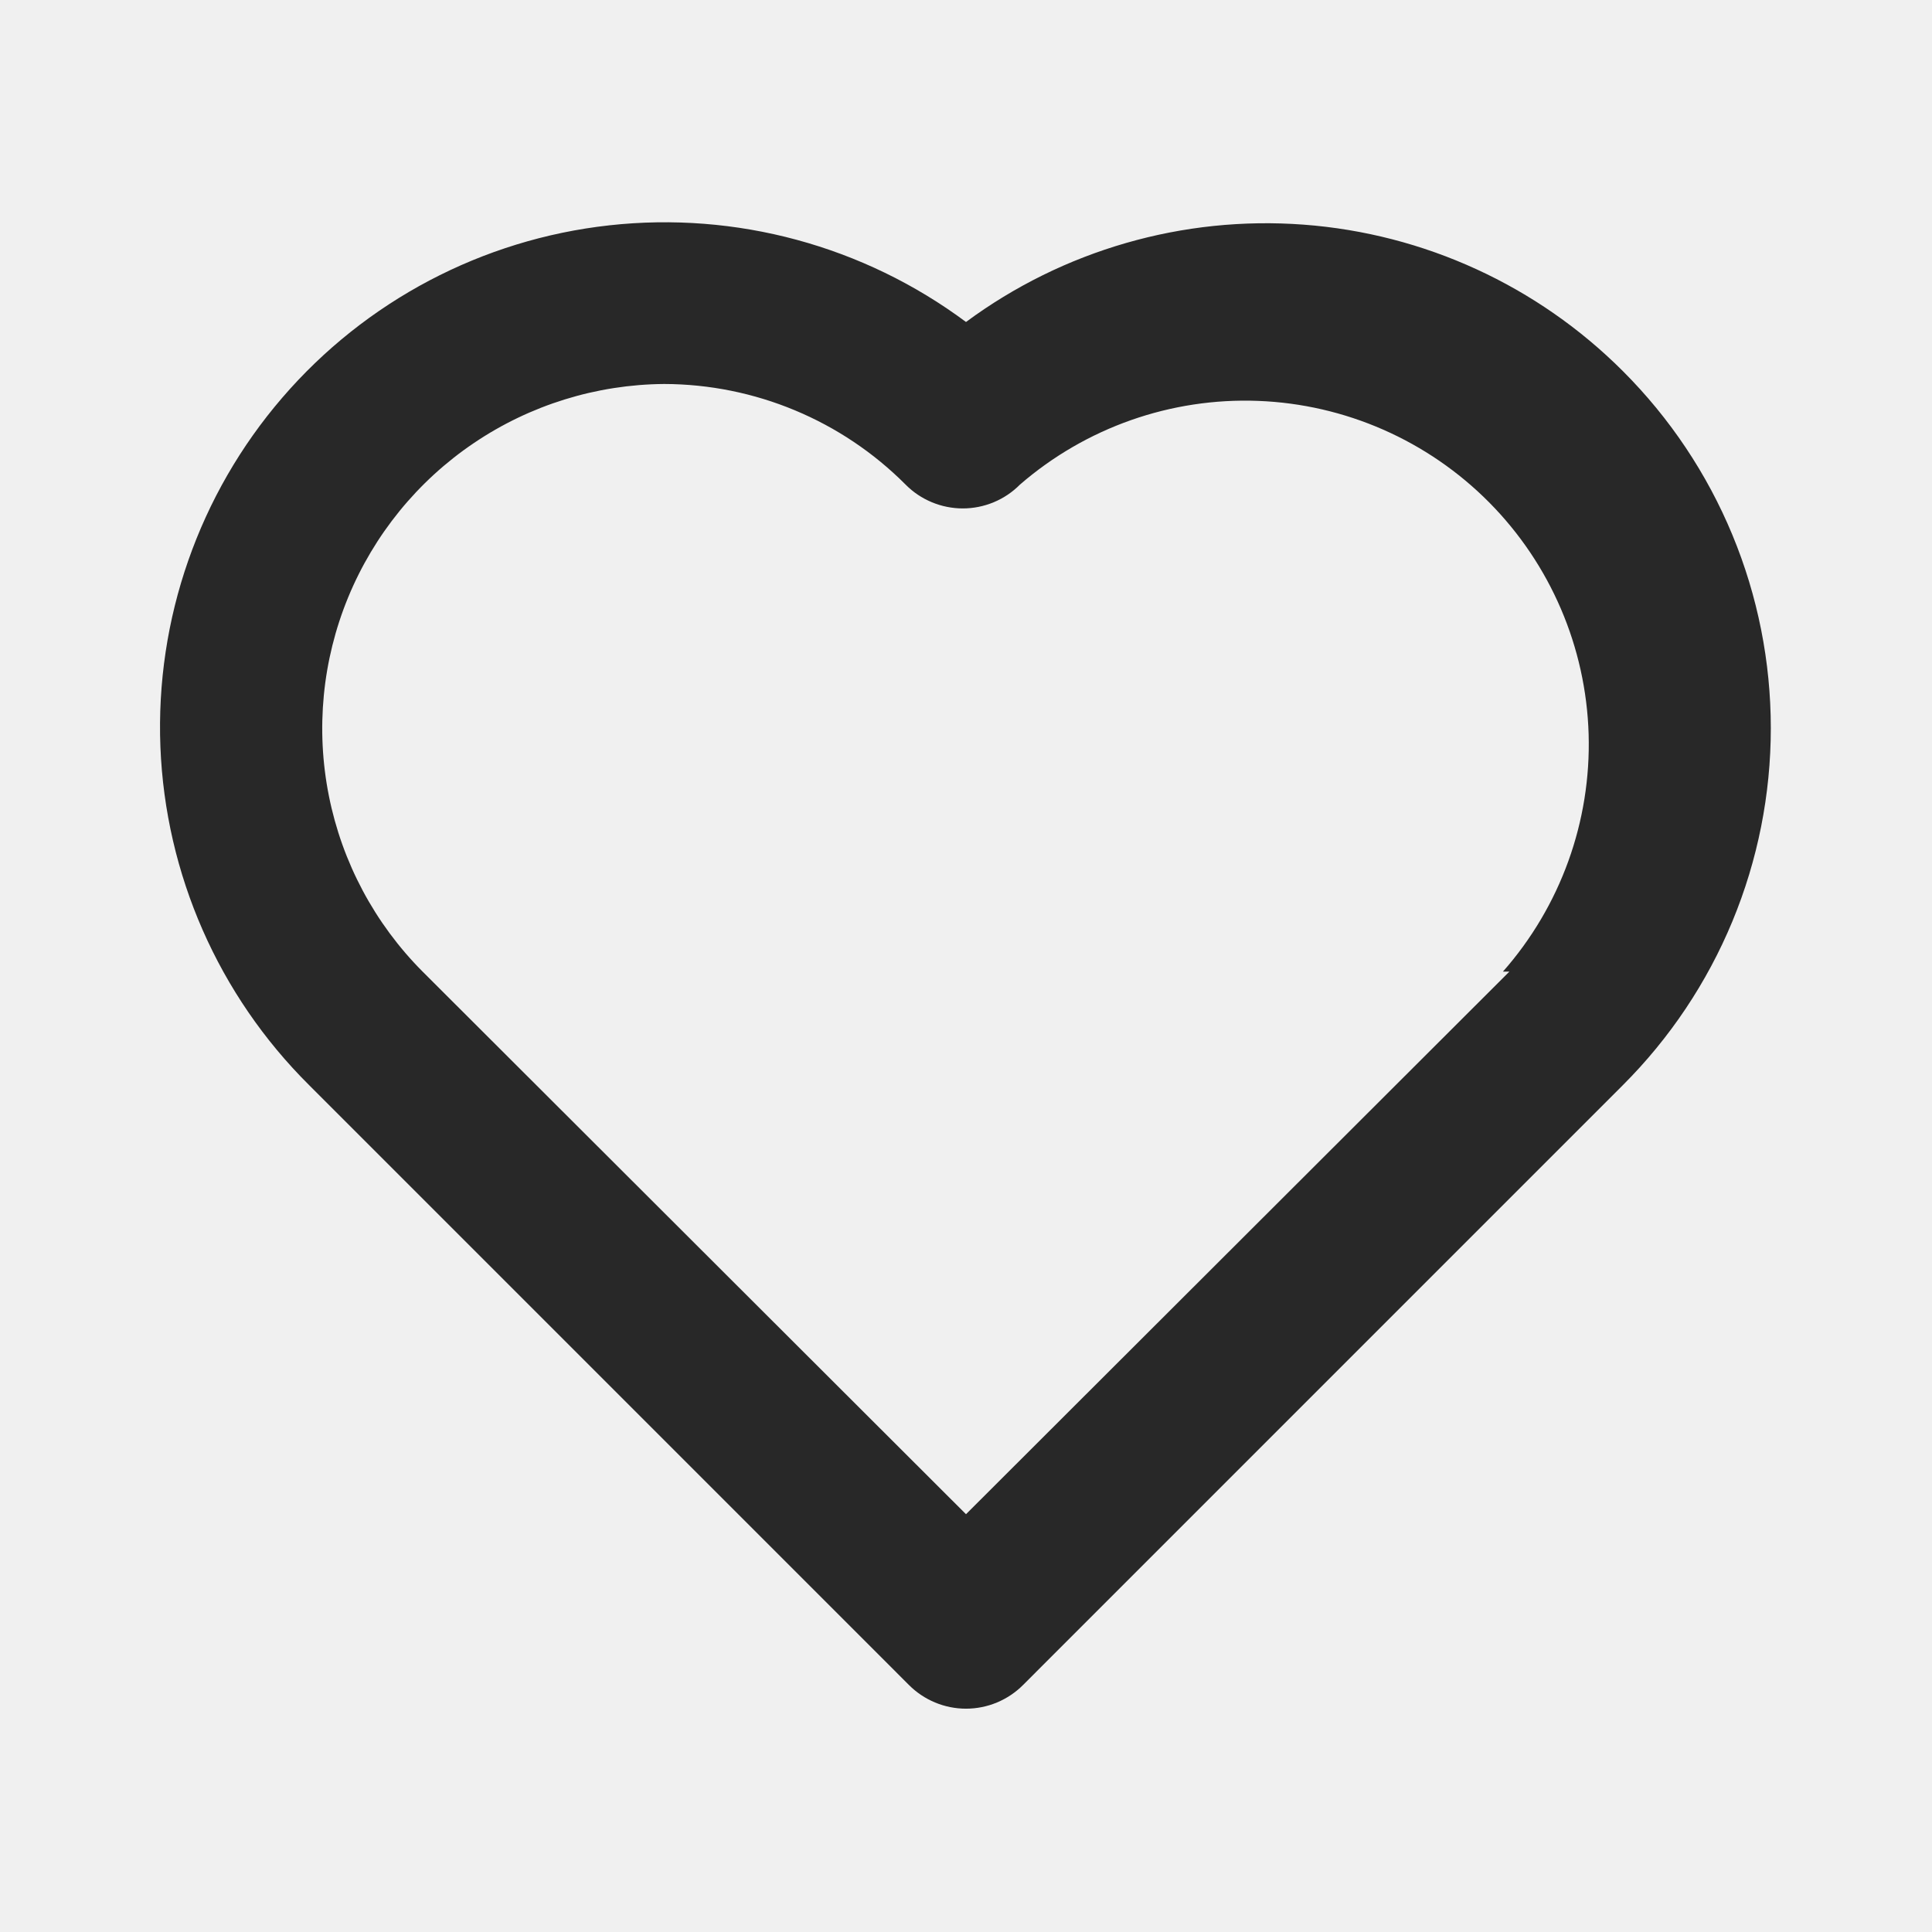
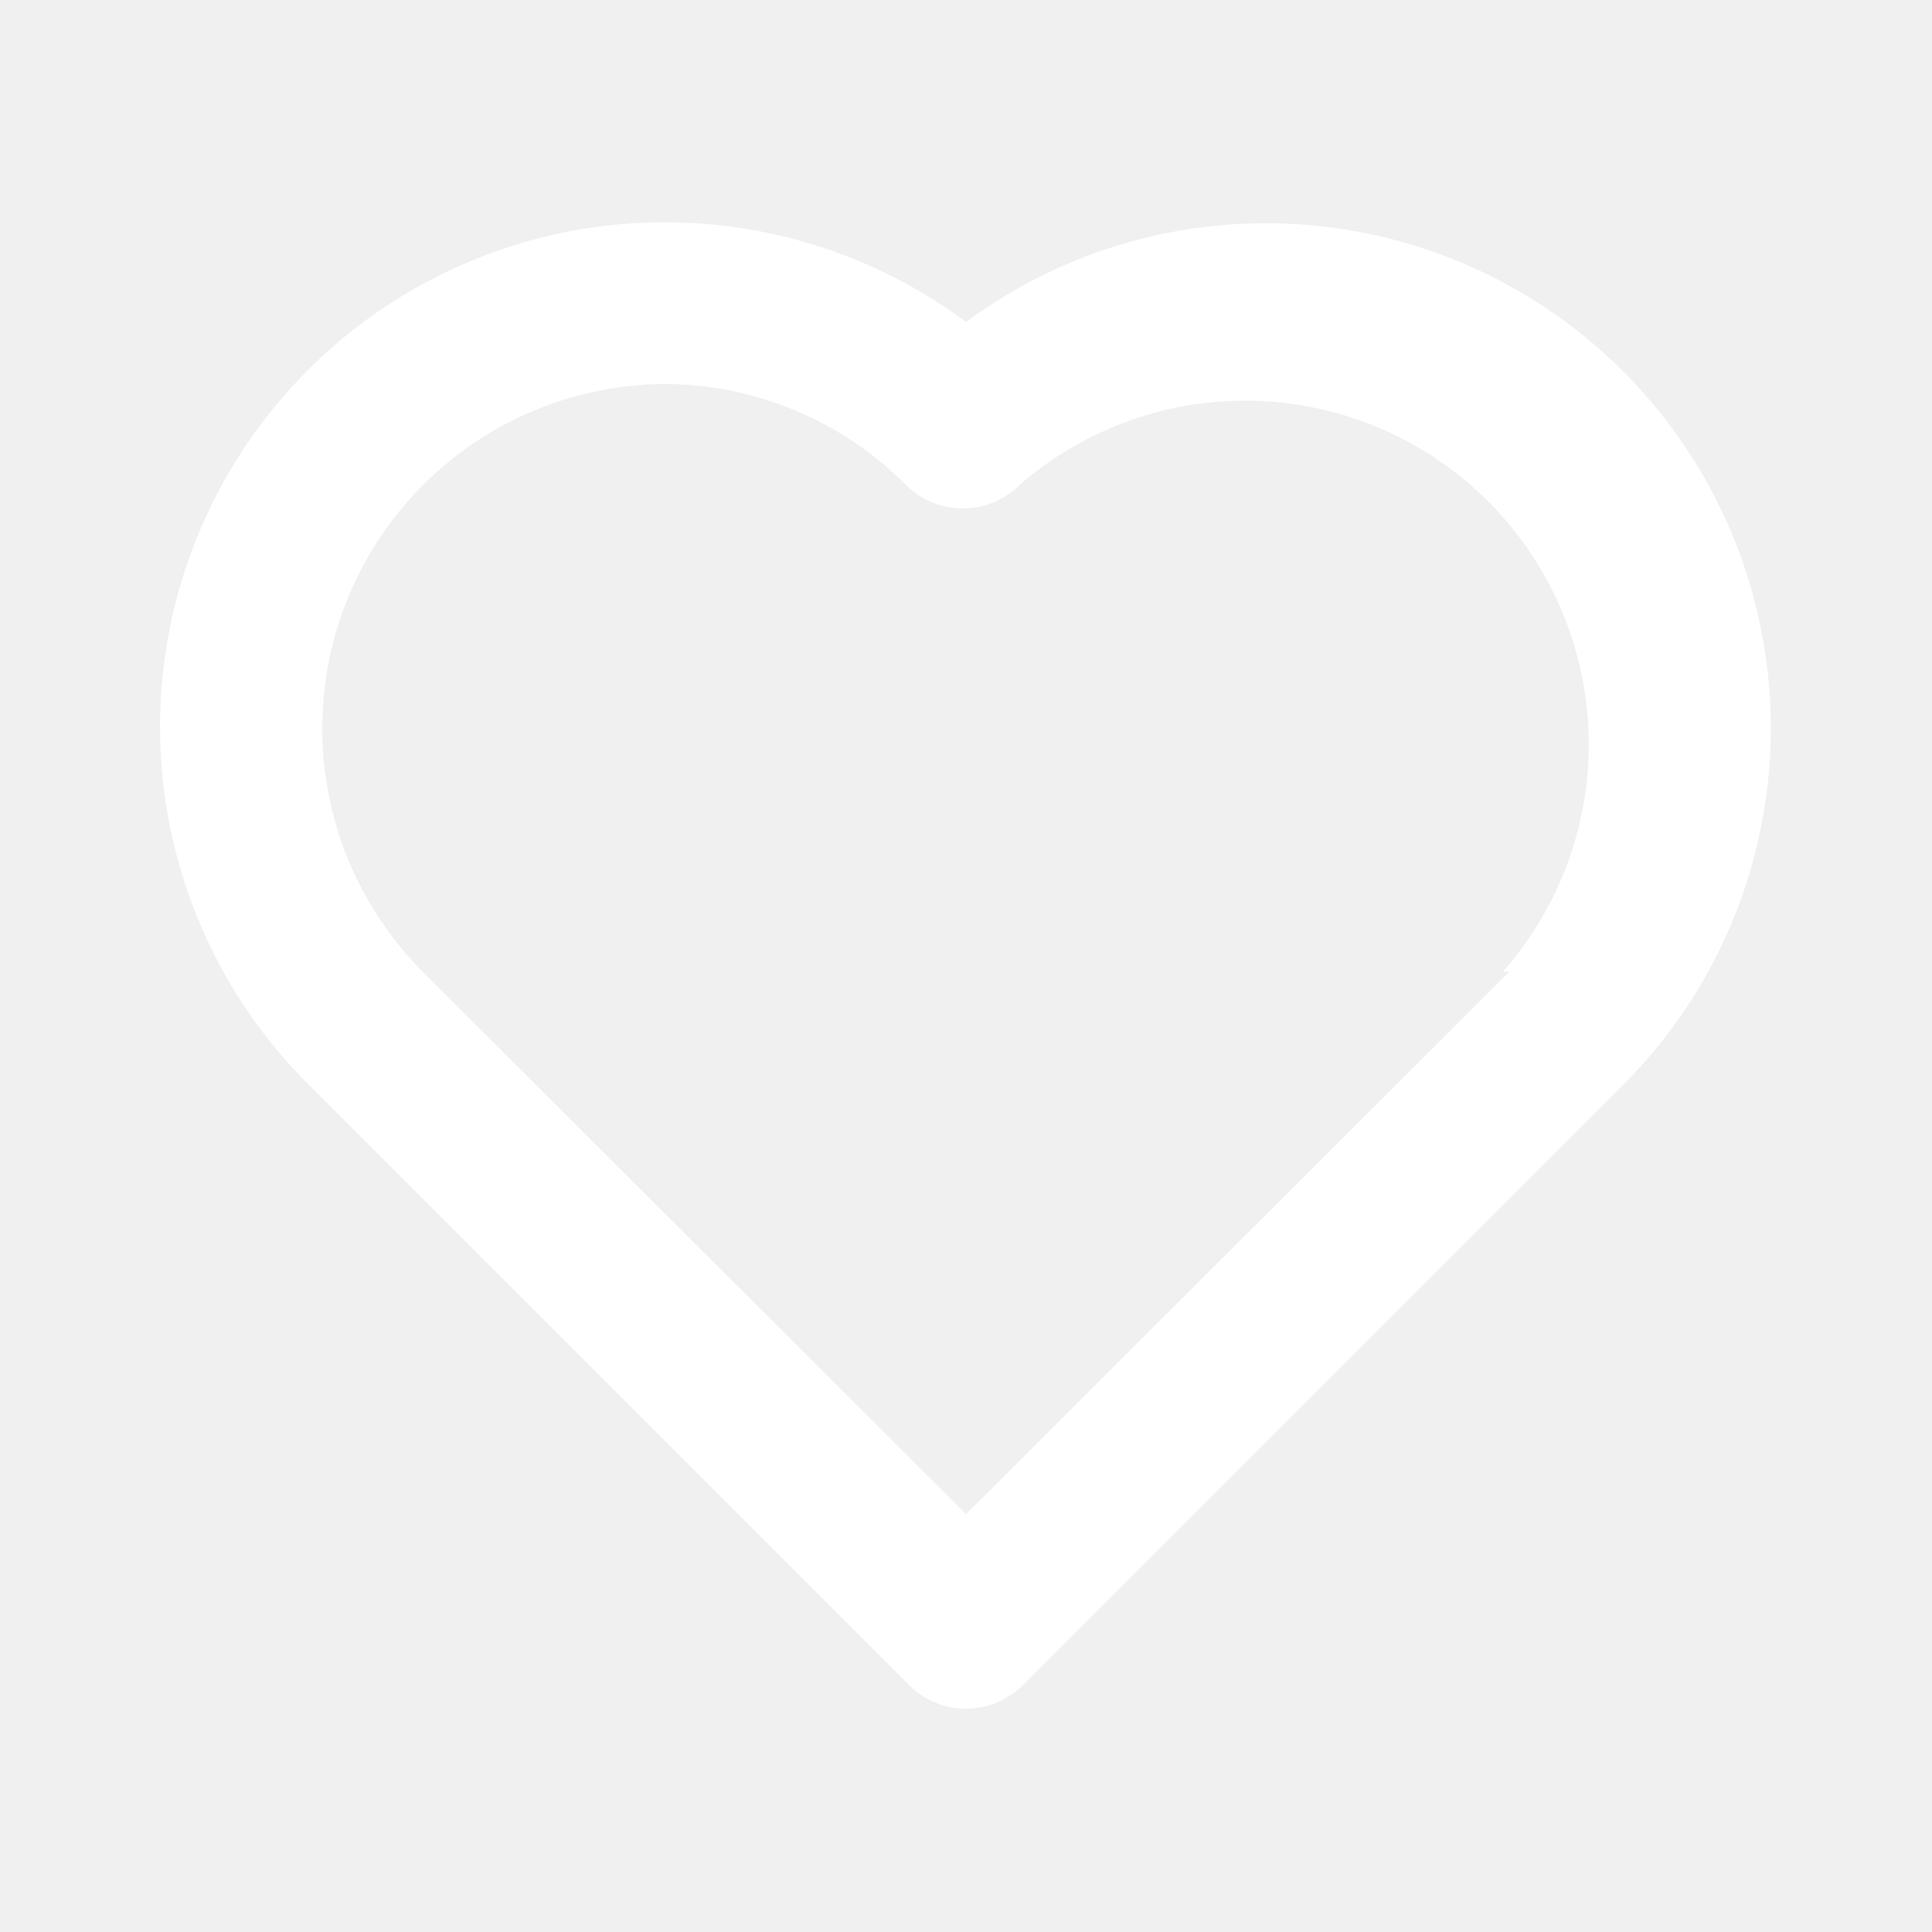
<svg xmlns="http://www.w3.org/2000/svg" width="44" height="44" viewBox="0 0 44 44" fill="none">
-   <path d="M36.96 8.452C35.014 6.505 32.433 5.321 29.688 5.116C26.942 4.911 24.214 5.697 22 7.333C19.667 5.598 16.764 4.812 13.874 5.132C10.985 5.452 8.324 6.854 6.428 9.058C4.531 11.261 3.54 14.101 3.653 17.006C3.767 19.911 4.977 22.665 7.04 24.713L20.698 38.372C20.869 38.544 21.072 38.68 21.295 38.773C21.518 38.866 21.758 38.914 22 38.914C22.242 38.914 22.482 38.866 22.705 38.773C22.928 38.68 23.131 38.544 23.302 38.372L36.96 24.713C38.028 23.646 38.876 22.378 39.454 20.983C40.032 19.588 40.329 18.093 40.329 16.583C40.329 15.072 40.032 13.577 39.454 12.182C38.876 10.787 38.028 9.519 36.96 8.452ZM34.375 22.128L22 34.485L9.625 22.128C8.534 21.033 7.792 19.641 7.49 18.125C7.188 16.609 7.34 15.038 7.927 13.609C8.515 12.18 9.511 10.955 10.792 10.09C12.072 9.225 13.58 8.757 15.125 8.745C17.189 8.75 19.168 9.574 20.625 11.037C20.795 11.209 20.998 11.345 21.222 11.438C21.445 11.531 21.685 11.579 21.927 11.579C22.169 11.579 22.408 11.531 22.632 11.438C22.855 11.345 23.058 11.209 23.228 11.037C24.729 9.737 26.667 9.055 28.651 9.13C30.634 9.205 32.515 10.031 33.913 11.44C35.311 12.85 36.121 14.738 36.18 16.722C36.238 18.707 35.541 20.639 34.228 22.128H34.375Z" fill="#282828" />
+   <path d="M36.96 8.452C35.014 6.505 32.433 5.321 29.688 5.116C26.942 4.911 24.214 5.697 22 7.333C19.667 5.598 16.764 4.812 13.874 5.132C10.985 5.452 8.324 6.854 6.428 9.058C4.531 11.261 3.54 14.101 3.653 17.006C3.767 19.911 4.977 22.665 7.04 24.713L20.698 38.372C20.869 38.544 21.072 38.68 21.295 38.773C21.518 38.866 21.758 38.914 22 38.914C22.242 38.914 22.482 38.866 22.705 38.773C22.928 38.68 23.131 38.544 23.302 38.372L36.96 24.713C38.028 23.646 38.876 22.378 39.454 20.983C40.032 19.588 40.329 18.093 40.329 16.583C40.329 15.072 40.032 13.577 39.454 12.182C38.876 10.787 38.028 9.519 36.96 8.452ZM34.375 22.128L22 34.485L9.625 22.128C8.534 21.033 7.792 19.641 7.49 18.125C7.188 16.609 7.34 15.038 7.927 13.609C8.515 12.18 9.511 10.955 10.792 10.09C12.072 9.225 13.58 8.757 15.125 8.745C17.189 8.75 19.168 9.574 20.625 11.037C20.795 11.209 20.998 11.345 21.222 11.438C21.445 11.531 21.685 11.579 21.927 11.579C22.169 11.579 22.408 11.531 22.632 11.438C22.855 11.345 23.058 11.209 23.228 11.037C24.729 9.737 26.667 9.055 28.651 9.13C30.634 9.205 32.515 10.031 33.913 11.44C35.311 12.85 36.121 14.738 36.18 16.722C36.238 18.707 35.541 20.639 34.228 22.128H34.375Z" fill="white" />
</svg>
